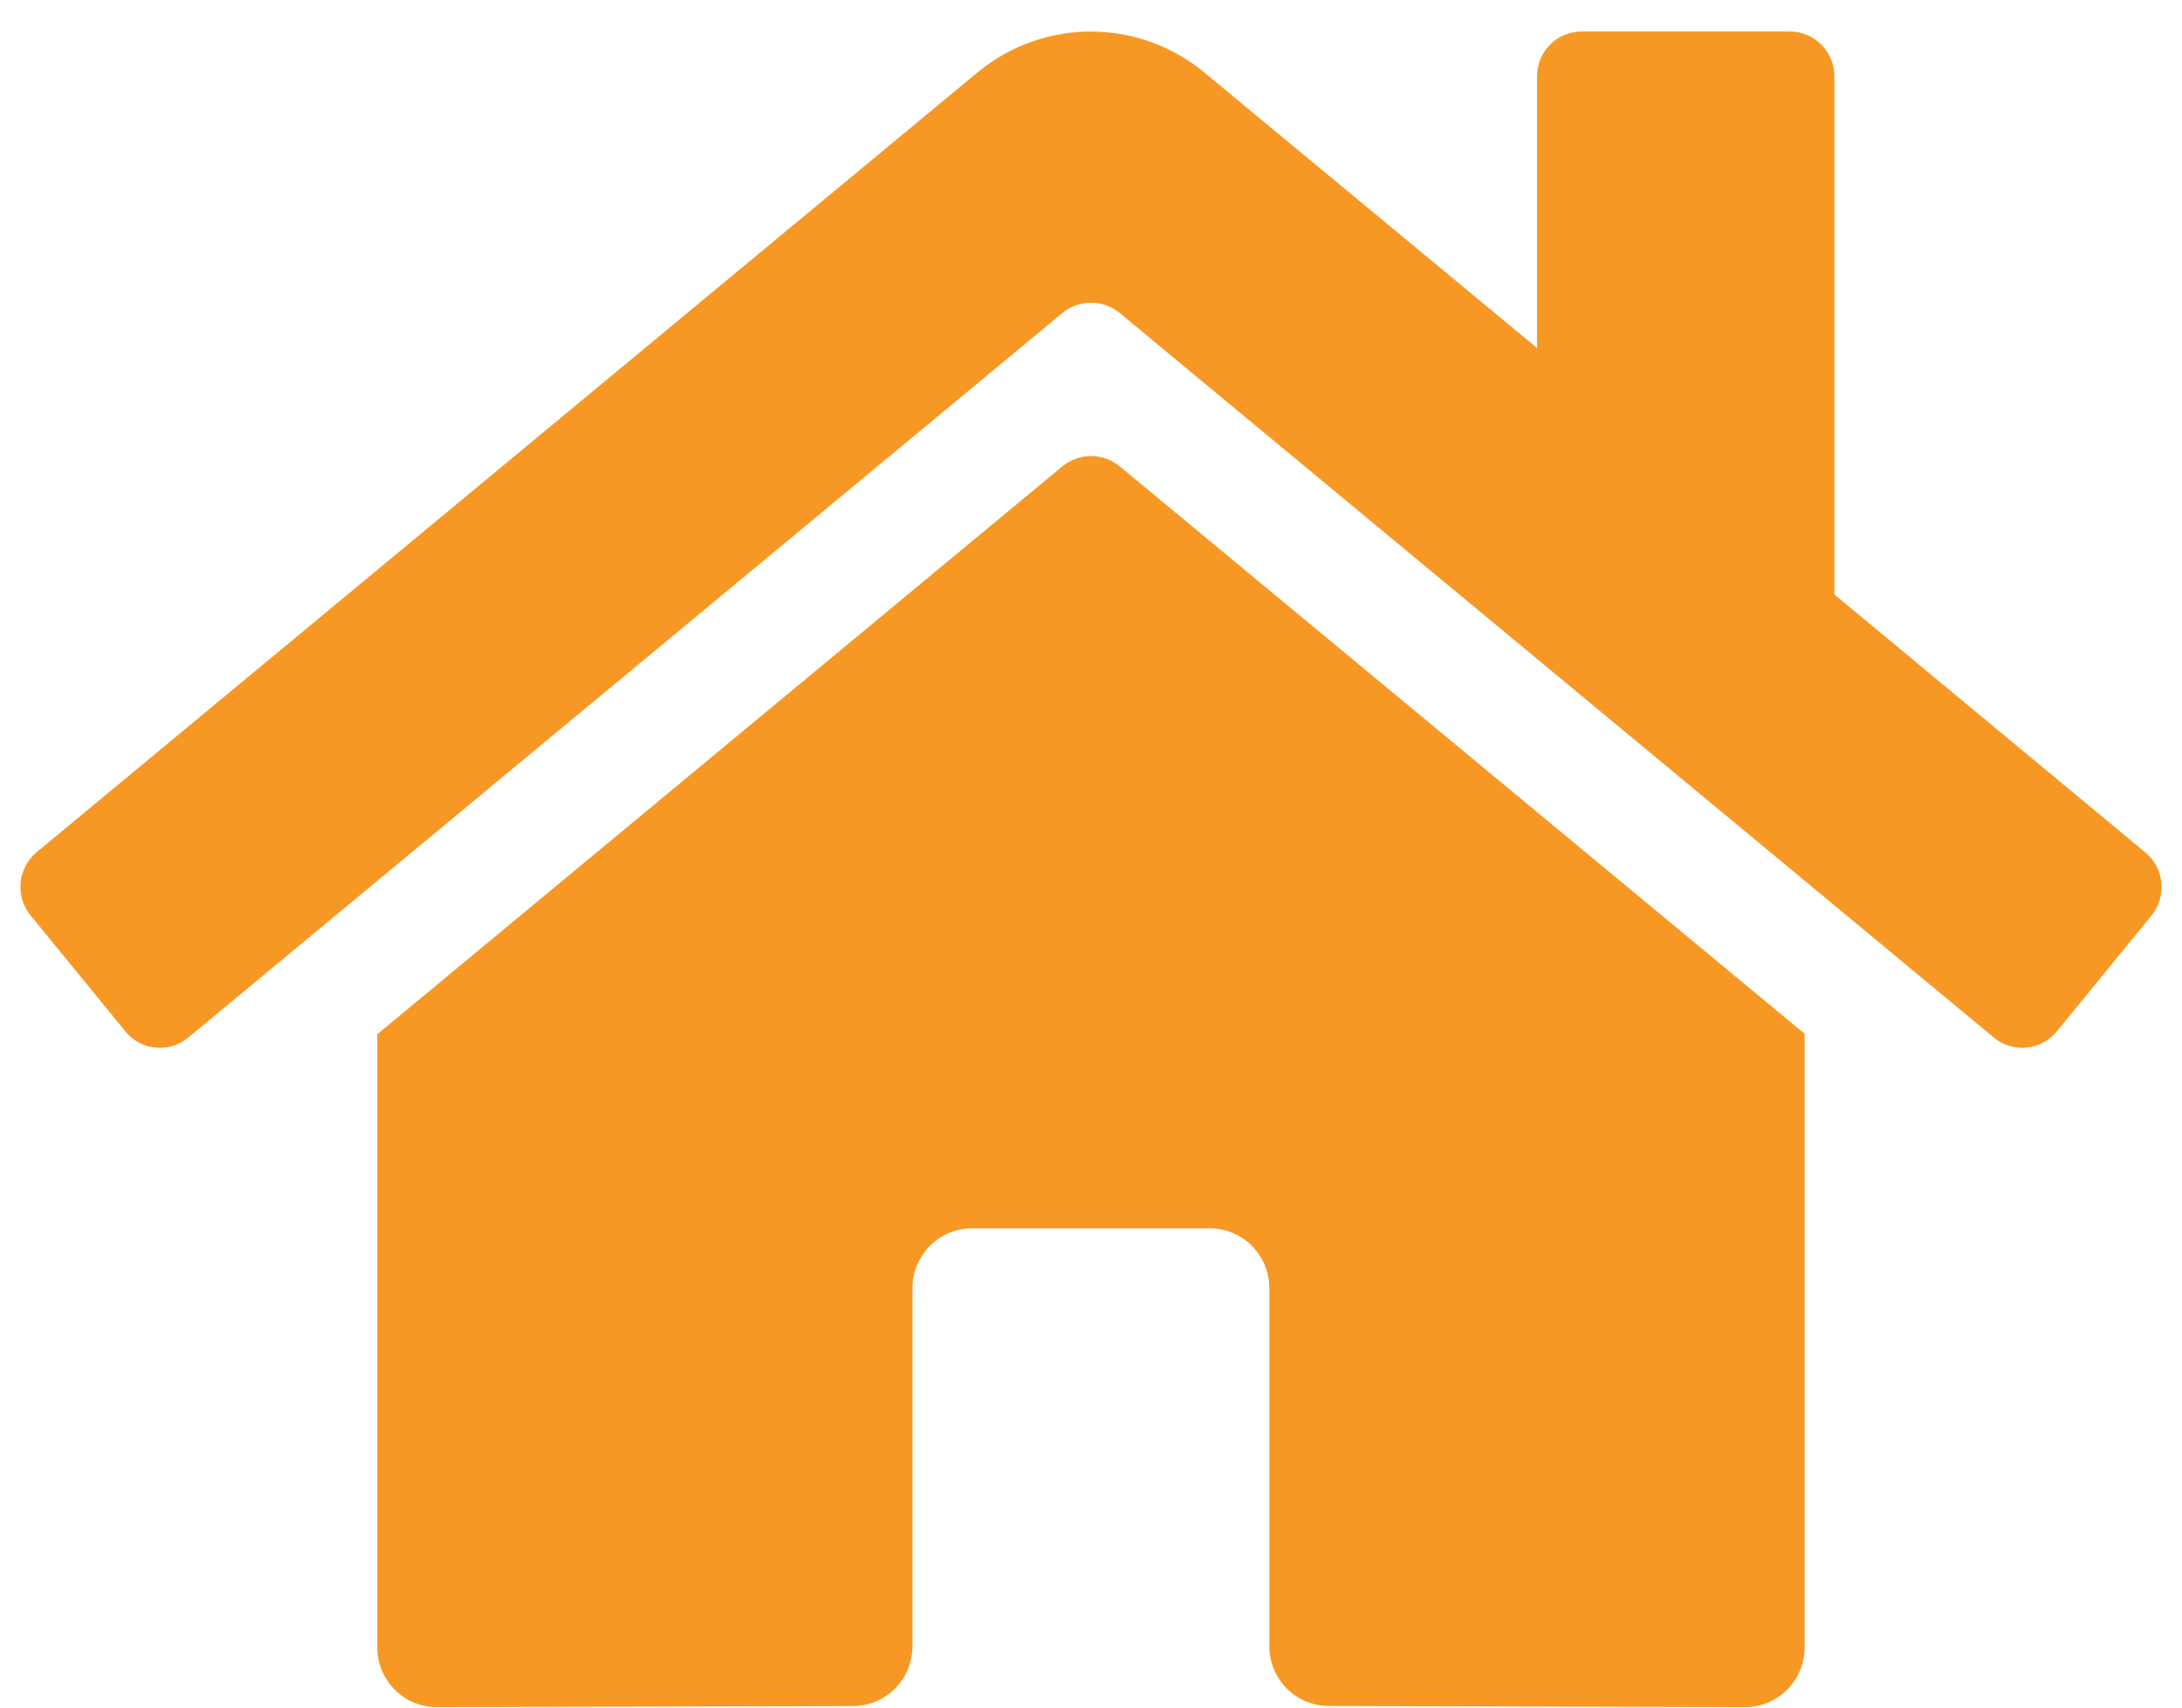
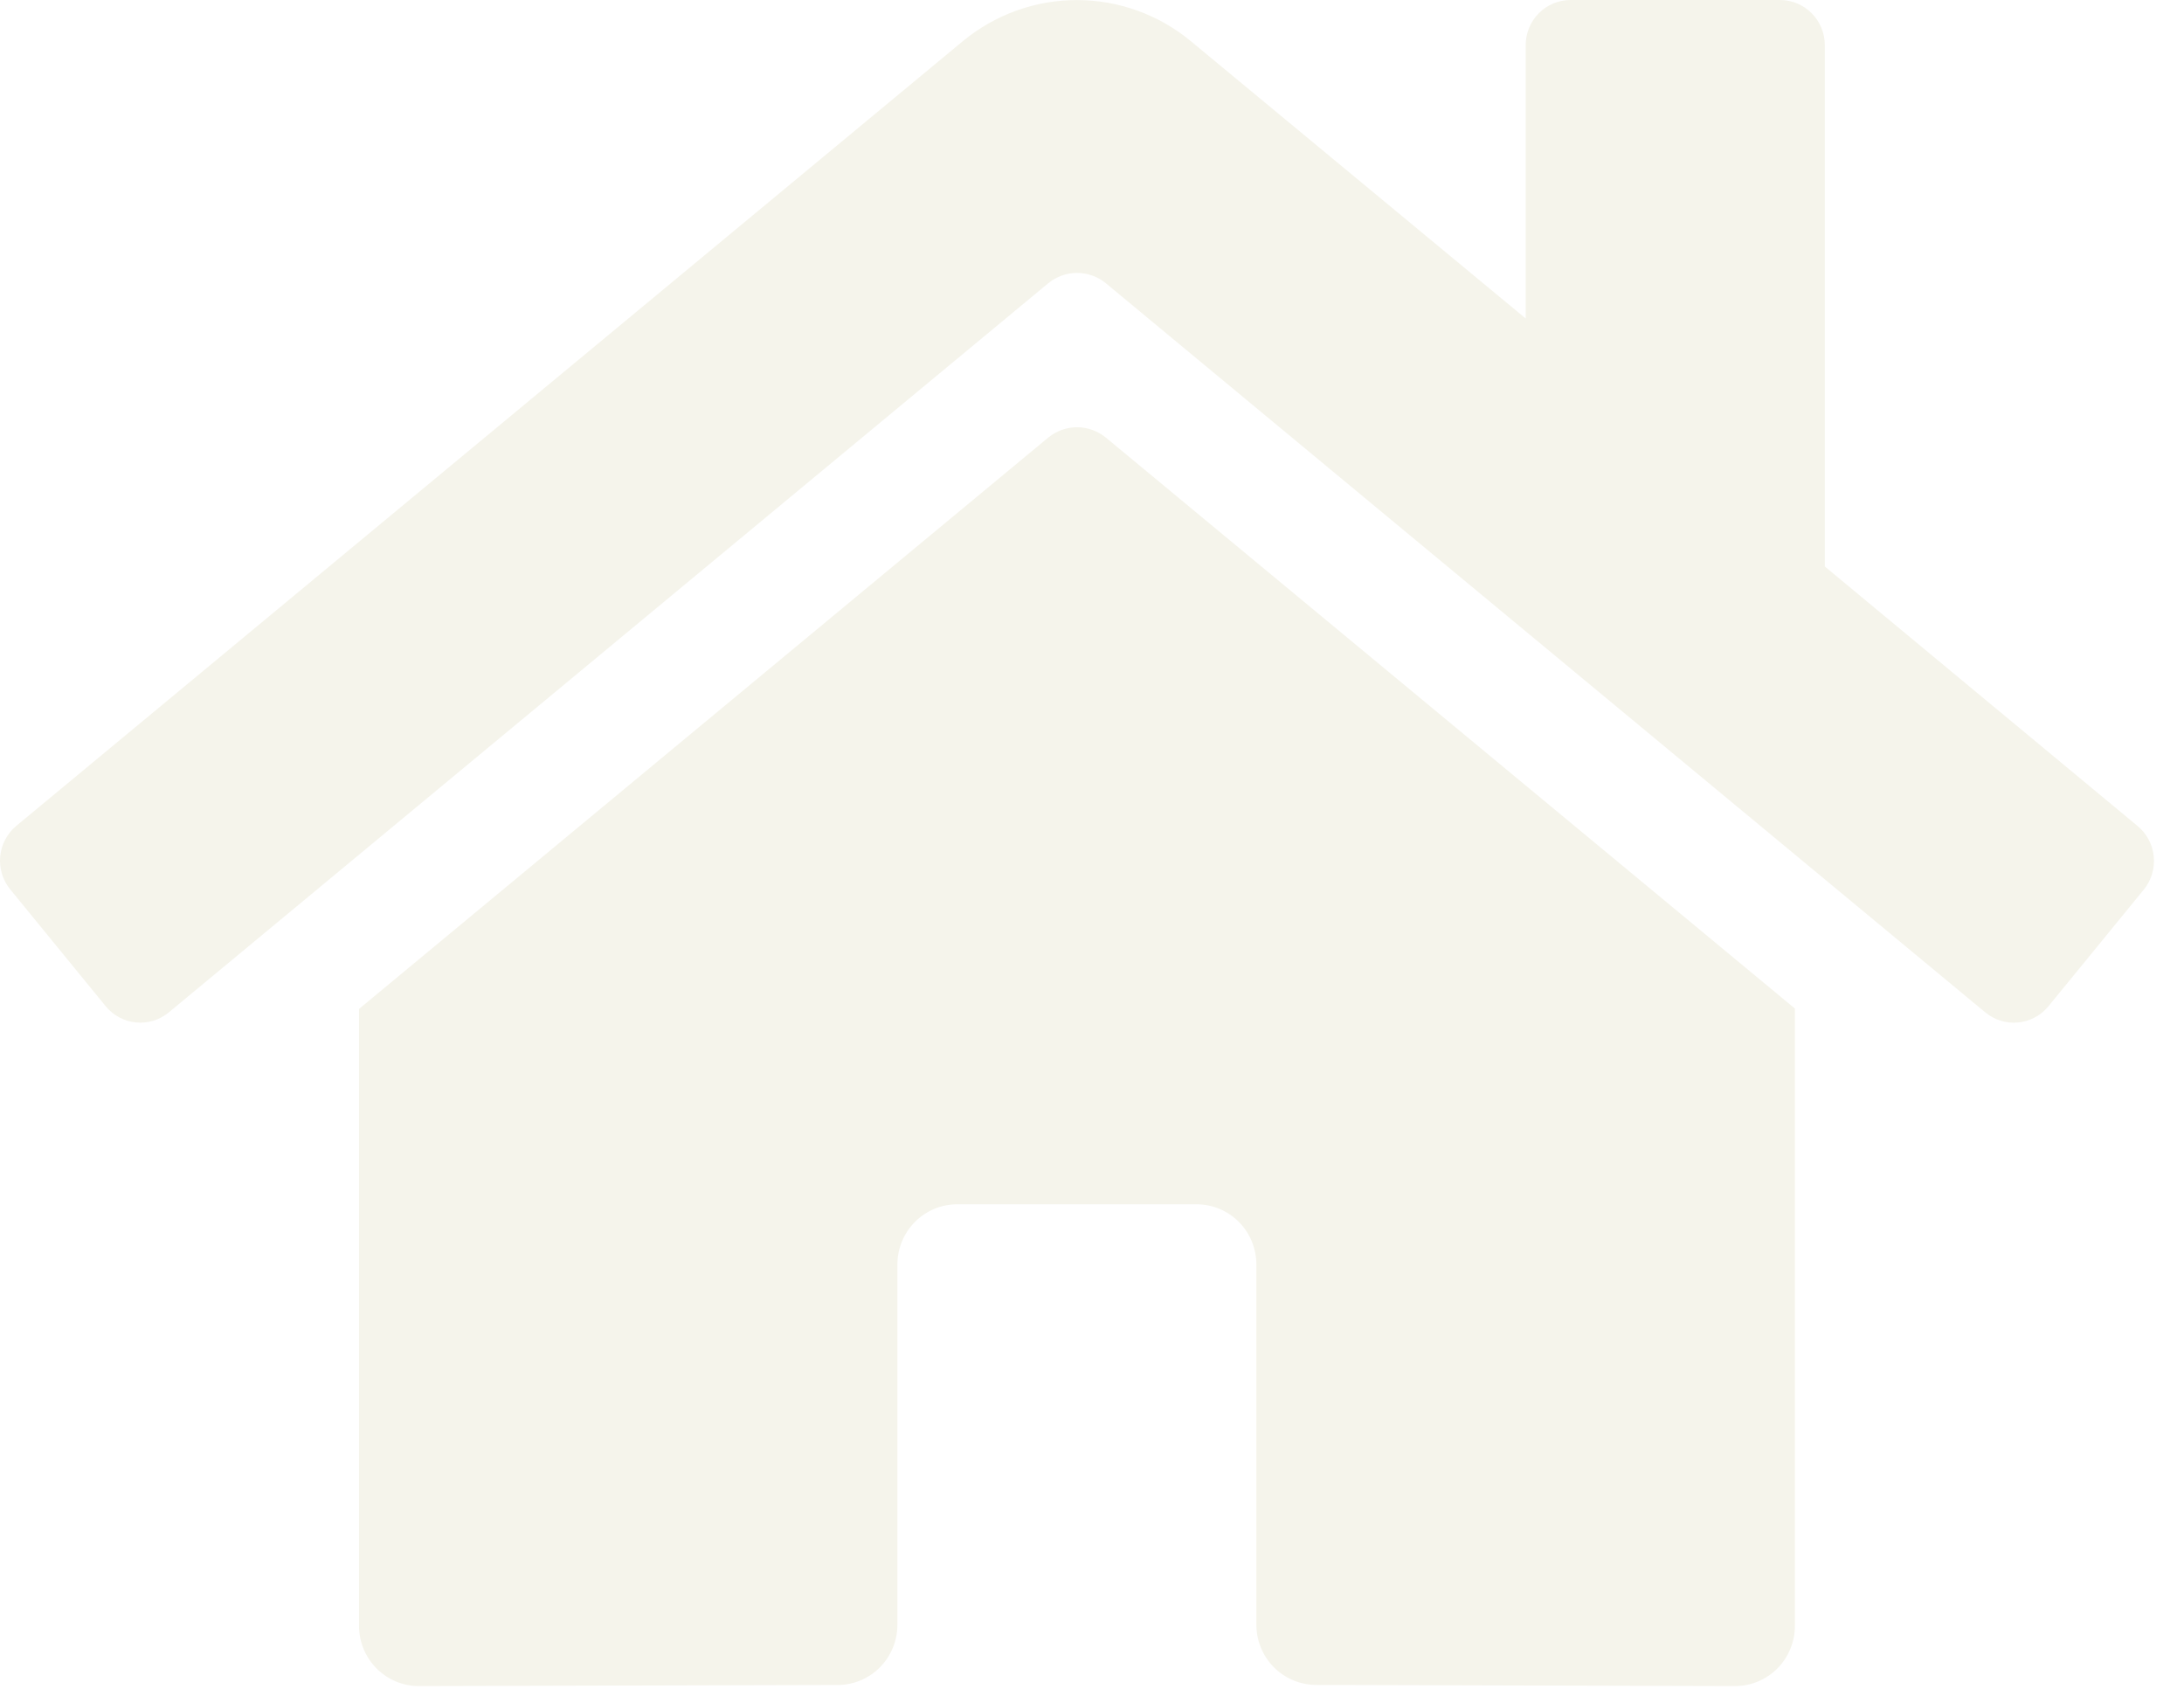
- <svg xmlns="http://www.w3.org/2000/svg" width="46" height="36" viewBox="0 0 46 36" fill="none">
-   <path d="M22.401 9.828L7.954 21.804V34.729C7.954 35.063 8.086 35.384 8.321 35.621C8.556 35.858 8.875 35.991 9.208 35.991L17.989 35.968C18.32 35.966 18.638 35.832 18.872 35.596C19.105 35.359 19.236 35.039 19.236 34.706V27.158C19.236 26.823 19.369 26.502 19.604 26.266C19.839 26.029 20.158 25.896 20.49 25.896H25.506C25.838 25.896 26.157 26.029 26.392 26.266C26.627 26.502 26.759 26.823 26.759 27.158V34.7C26.759 34.867 26.791 35.031 26.854 35.184C26.916 35.338 27.009 35.478 27.125 35.595C27.242 35.713 27.38 35.806 27.532 35.87C27.685 35.933 27.848 35.966 28.013 35.966L36.791 35.991C37.124 35.991 37.443 35.858 37.678 35.621C37.913 35.384 38.045 35.063 38.045 34.729V21.795L23.601 9.828C23.431 9.691 23.219 9.615 23.001 9.615C22.783 9.615 22.571 9.691 22.401 9.828ZM45.223 17.968L38.672 12.533V1.61C38.672 1.359 38.573 1.118 38.397 0.941C38.22 0.763 37.981 0.664 37.732 0.664H33.343C33.094 0.664 32.855 0.763 32.678 0.941C32.502 1.118 32.403 1.359 32.403 1.61V7.336L25.387 1.527C24.714 0.97 23.869 0.665 22.997 0.665C22.125 0.665 21.28 0.97 20.607 1.527L0.771 17.968C0.676 18.047 0.597 18.144 0.539 18.254C0.481 18.364 0.446 18.484 0.434 18.608C0.422 18.732 0.435 18.857 0.471 18.976C0.508 19.094 0.567 19.205 0.646 19.301L2.644 21.745C2.723 21.842 2.819 21.921 2.928 21.98C3.037 22.038 3.157 22.074 3.28 22.086C3.403 22.098 3.527 22.086 3.646 22.049C3.764 22.013 3.874 21.953 3.969 21.874L22.401 6.595C22.571 6.457 22.783 6.382 23.001 6.382C23.219 6.382 23.431 6.457 23.601 6.595L42.034 21.874C42.129 21.953 42.239 22.013 42.357 22.049C42.475 22.086 42.599 22.099 42.722 22.087C42.845 22.075 42.964 22.039 43.073 21.981C43.183 21.923 43.279 21.844 43.358 21.748L45.356 19.303C45.435 19.207 45.494 19.096 45.53 18.976C45.566 18.857 45.578 18.732 45.565 18.608C45.553 18.483 45.516 18.363 45.458 18.253C45.399 18.144 45.319 18.047 45.223 17.968Z" fill="#F79824" />
+ <svg xmlns="http://www.w3.org/2000/svg" width="68" height="53" viewBox="0 0 68 53" fill="none">
+   <path d="M32.644 13.616L11.178 31.408V50.611C11.178 51.108 11.375 51.585 11.724 51.937C12.073 52.288 12.547 52.486 13.041 52.486L26.088 52.452C26.58 52.45 27.052 52.251 27.399 51.9C27.746 51.548 27.941 51.073 27.941 50.577V39.363C27.941 38.866 28.137 38.389 28.487 38.037C28.836 37.686 29.31 37.488 29.804 37.488H37.255C37.749 37.488 38.223 37.686 38.572 38.037C38.922 38.389 39.118 38.866 39.118 39.363V50.569C39.117 50.816 39.165 51.06 39.258 51.288C39.351 51.516 39.488 51.724 39.661 51.898C39.834 52.073 40.04 52.212 40.267 52.306C40.493 52.401 40.736 52.45 40.981 52.45L54.023 52.486C54.517 52.486 54.99 52.288 55.34 51.937C55.689 51.585 55.885 51.108 55.885 50.611V31.395L34.425 13.616C34.172 13.412 33.858 13.3 33.534 13.3C33.21 13.3 32.896 13.412 32.644 13.616V13.616ZM66.55 25.709L56.817 17.635V1.406C56.817 1.033 56.669 0.675 56.407 0.412C56.145 0.148 55.79 0 55.42 0H48.9C48.529 0 48.174 0.148 47.912 0.412C47.65 0.675 47.503 1.033 47.503 1.406V9.914L37.079 1.283C36.079 0.455 34.824 0.002 33.528 0.002C32.233 0.002 30.978 0.455 29.977 1.283L0.507 25.709C0.366 25.827 0.249 25.971 0.163 26.135C0.077 26.298 0.024 26.477 0.006 26.66C-0.011 26.844 0.008 27.03 0.062 27.206C0.116 27.383 0.204 27.547 0.321 27.689L3.29 31.322C3.406 31.465 3.55 31.583 3.712 31.67C3.874 31.756 4.052 31.81 4.235 31.828C4.417 31.846 4.602 31.827 4.778 31.773C4.953 31.719 5.117 31.63 5.258 31.513L32.644 8.812C32.896 8.608 33.21 8.496 33.534 8.496C33.858 8.496 34.172 8.608 34.425 8.812L61.811 31.513C61.953 31.63 62.116 31.719 62.291 31.773C62.467 31.828 62.651 31.847 62.834 31.829C63.016 31.812 63.194 31.758 63.356 31.672C63.518 31.585 63.662 31.468 63.779 31.325L66.748 27.693C66.865 27.55 66.952 27.385 67.005 27.208C67.059 27.03 67.077 26.844 67.058 26.66C67.04 26.475 66.986 26.297 66.898 26.133C66.811 25.97 66.693 25.826 66.55 25.709V25.709Z" fill="#F5F4EB" />
</svg>
